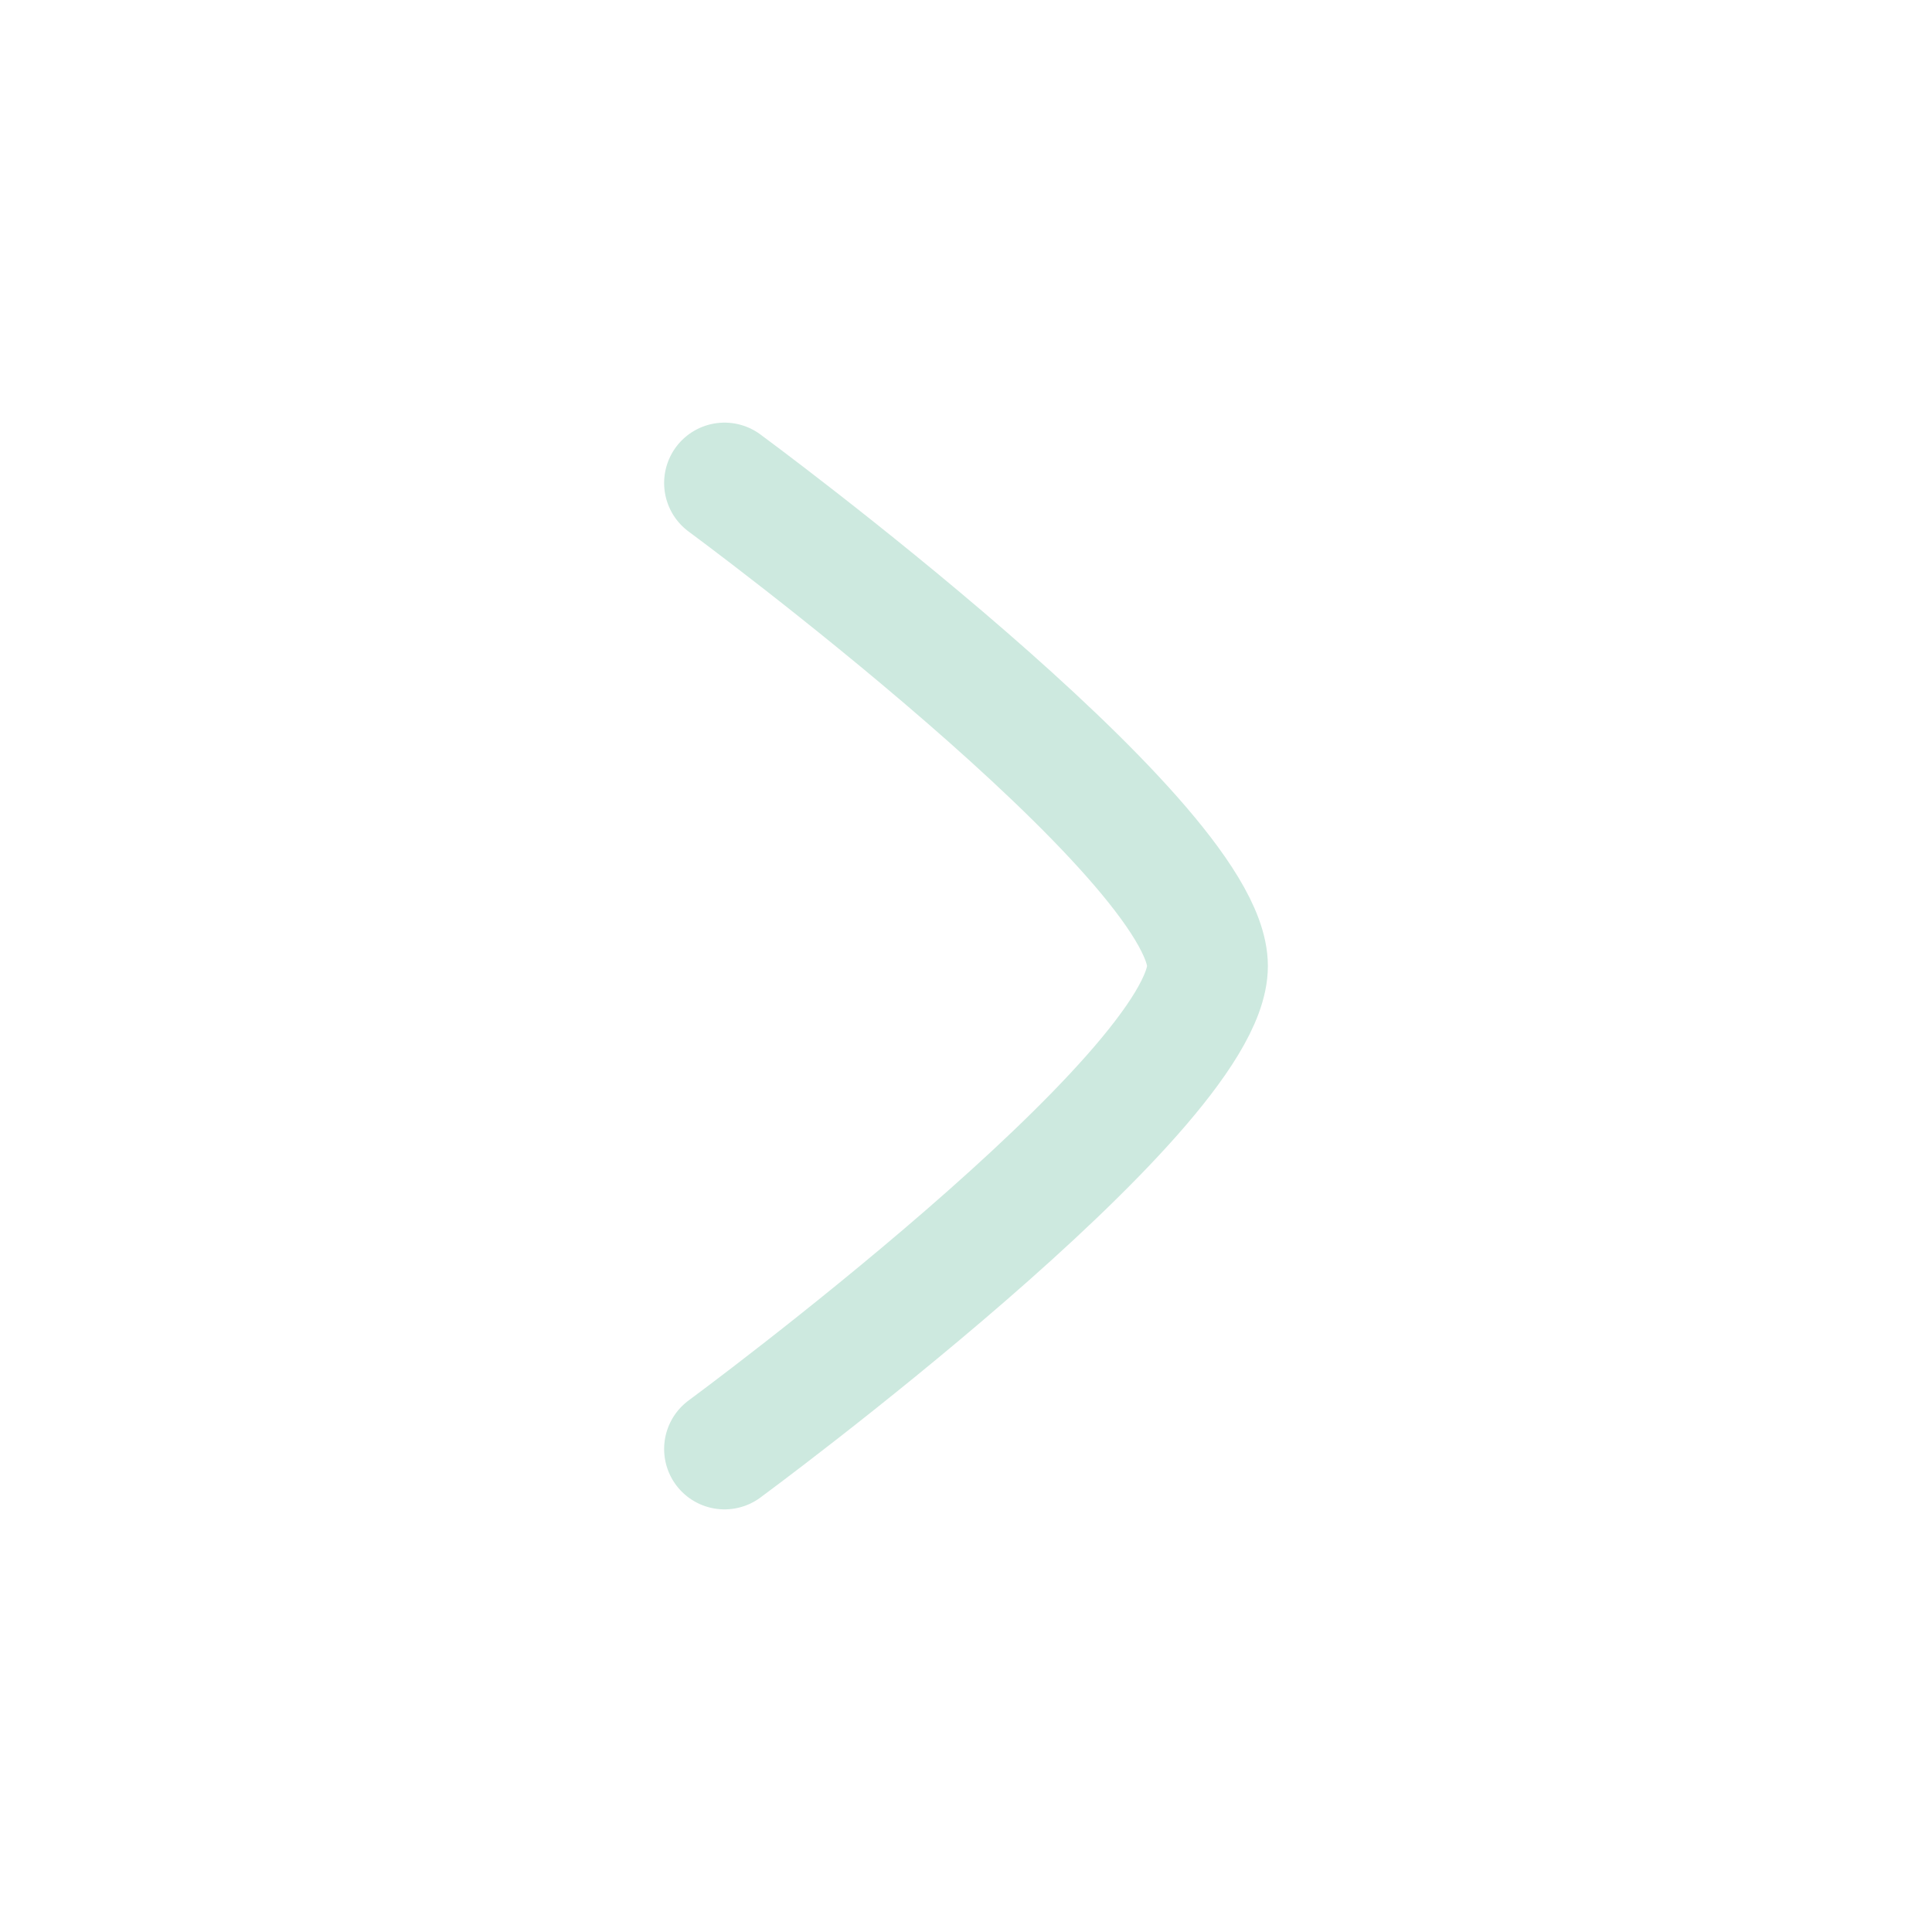
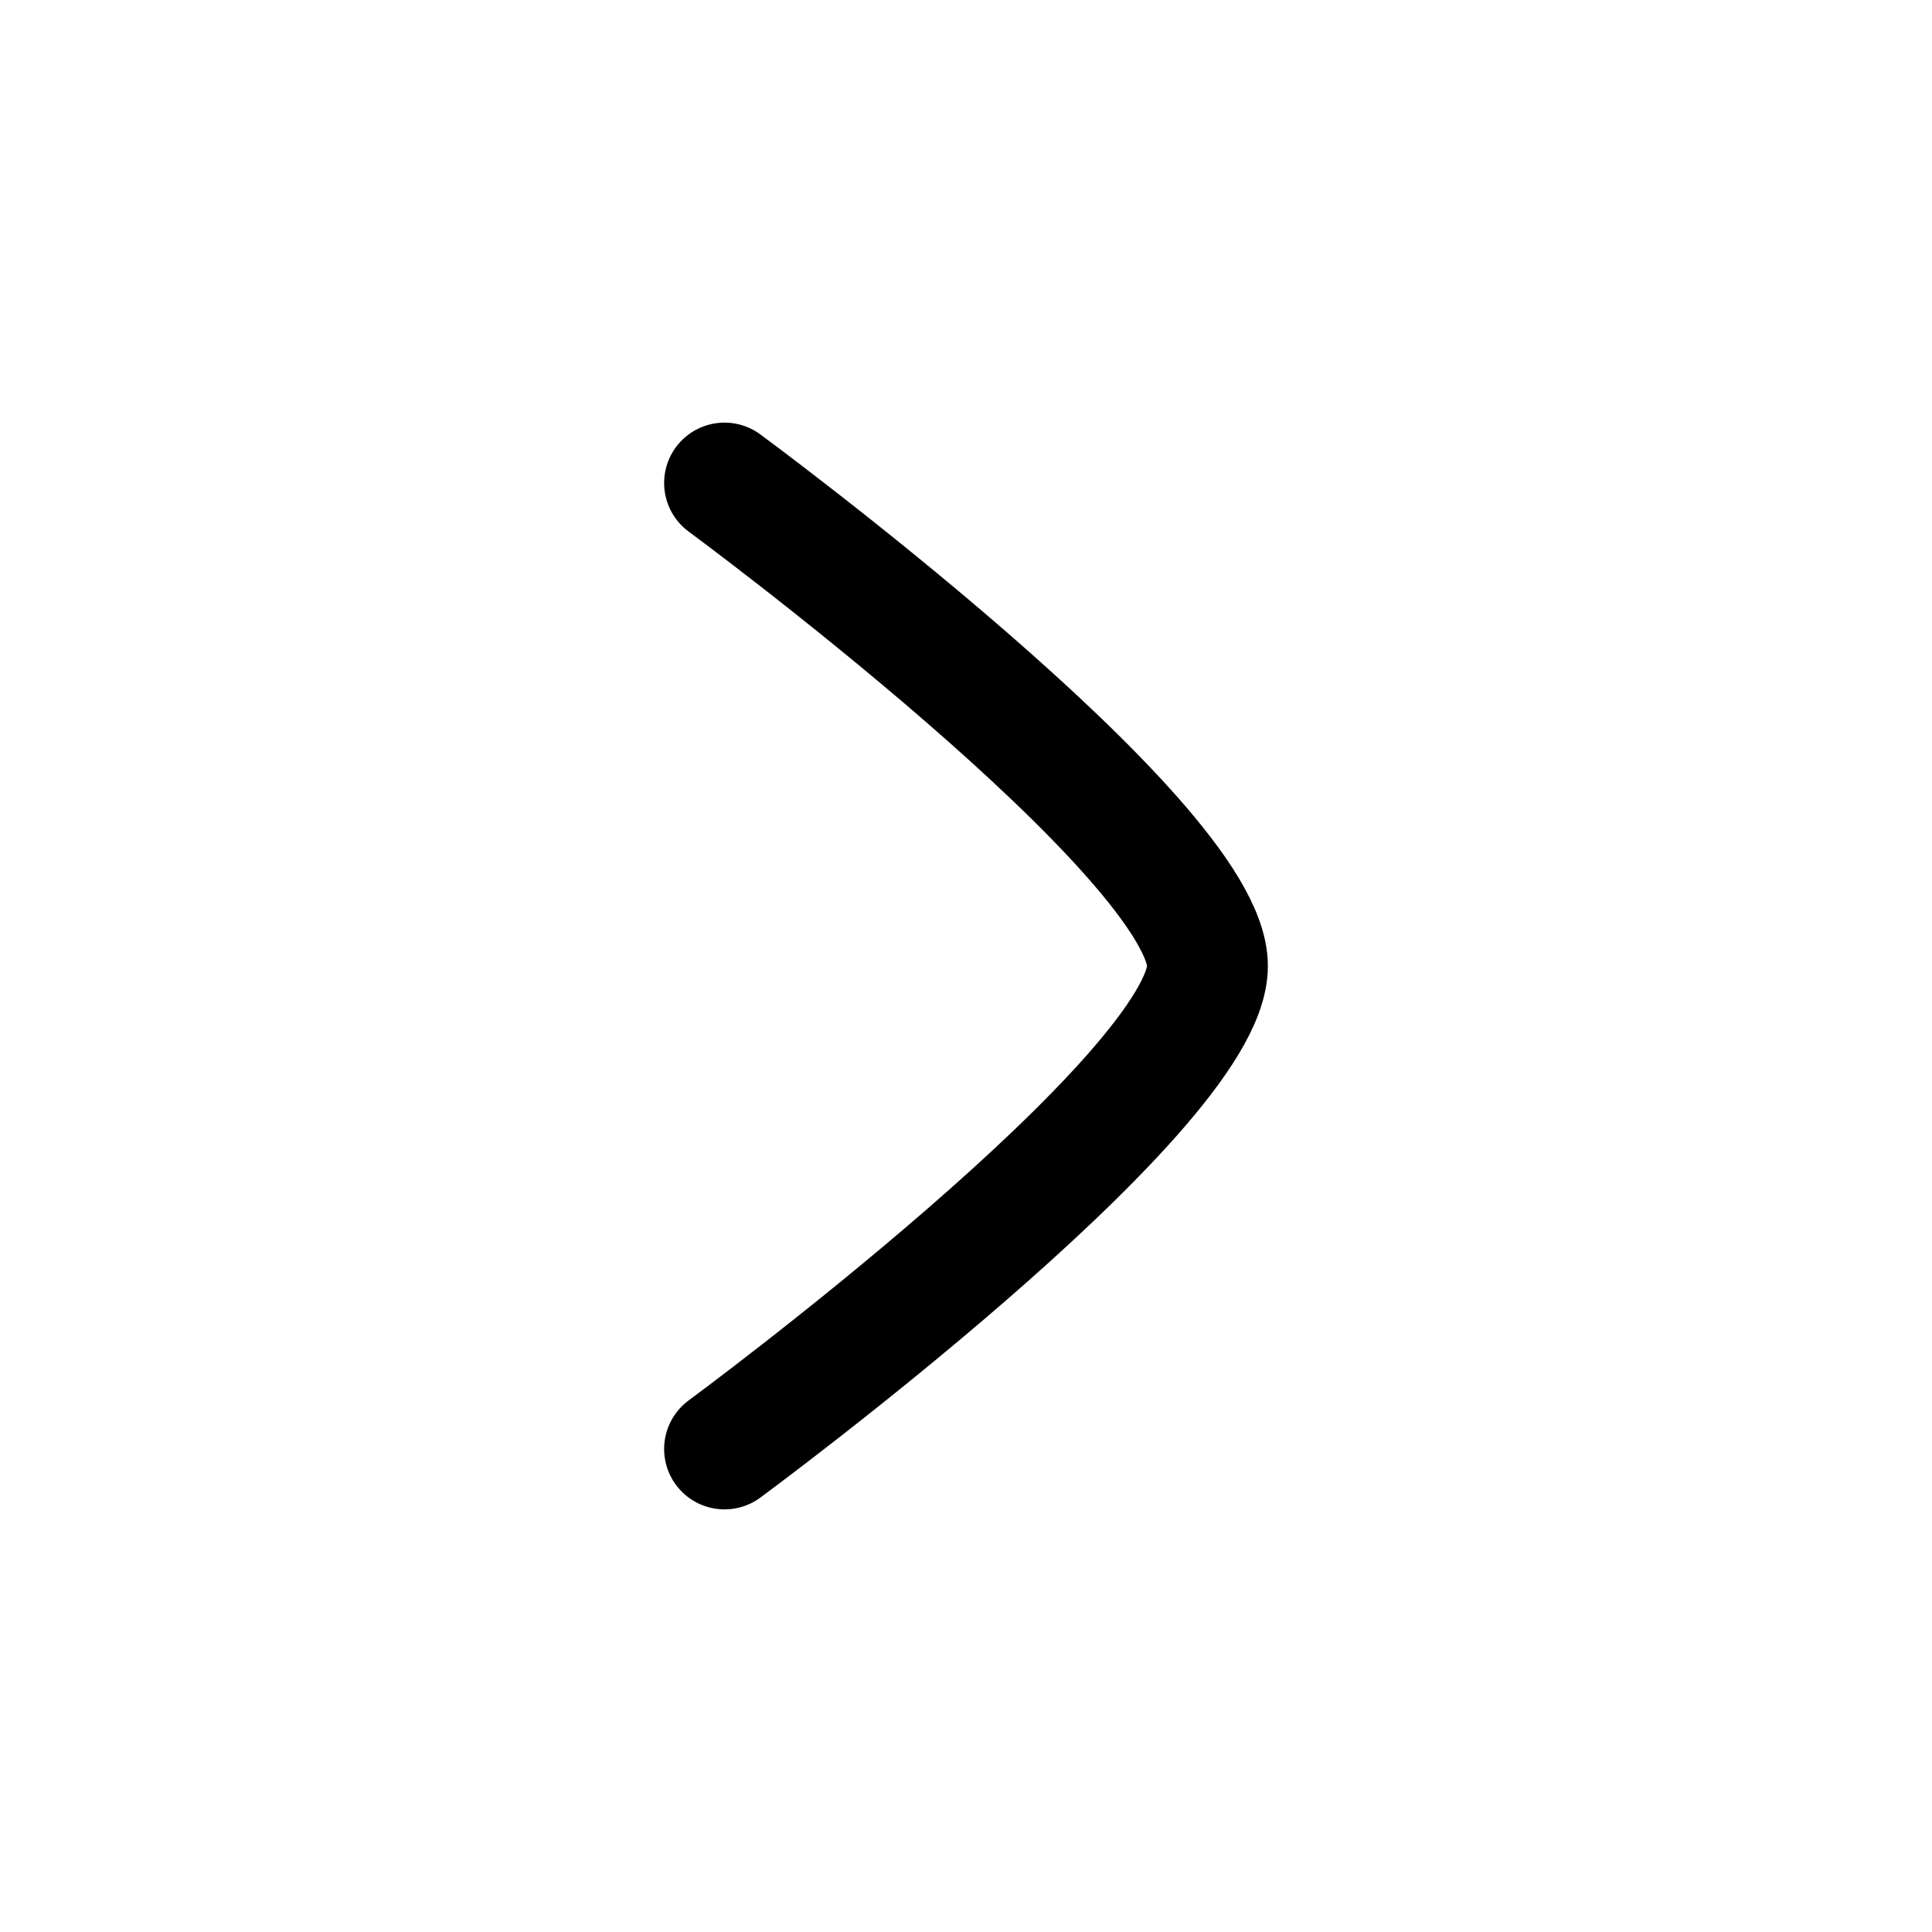
- <svg xmlns="http://www.w3.org/2000/svg" viewBox="0 0 24 24" width="24" height="24" color="#cde9df" fill="none">
+ <svg xmlns="http://www.w3.org/2000/svg" viewBox="0 0 24 24" width="24" height="24" color="#000000" fill="none">
  <path d="M9 6C9 6 15 10.419 15 12C15 13.581 9 18 9 18" stroke="currentColor" stroke-width="1.5" stroke-linecap="round" stroke-linejoin="round" />
</svg>
